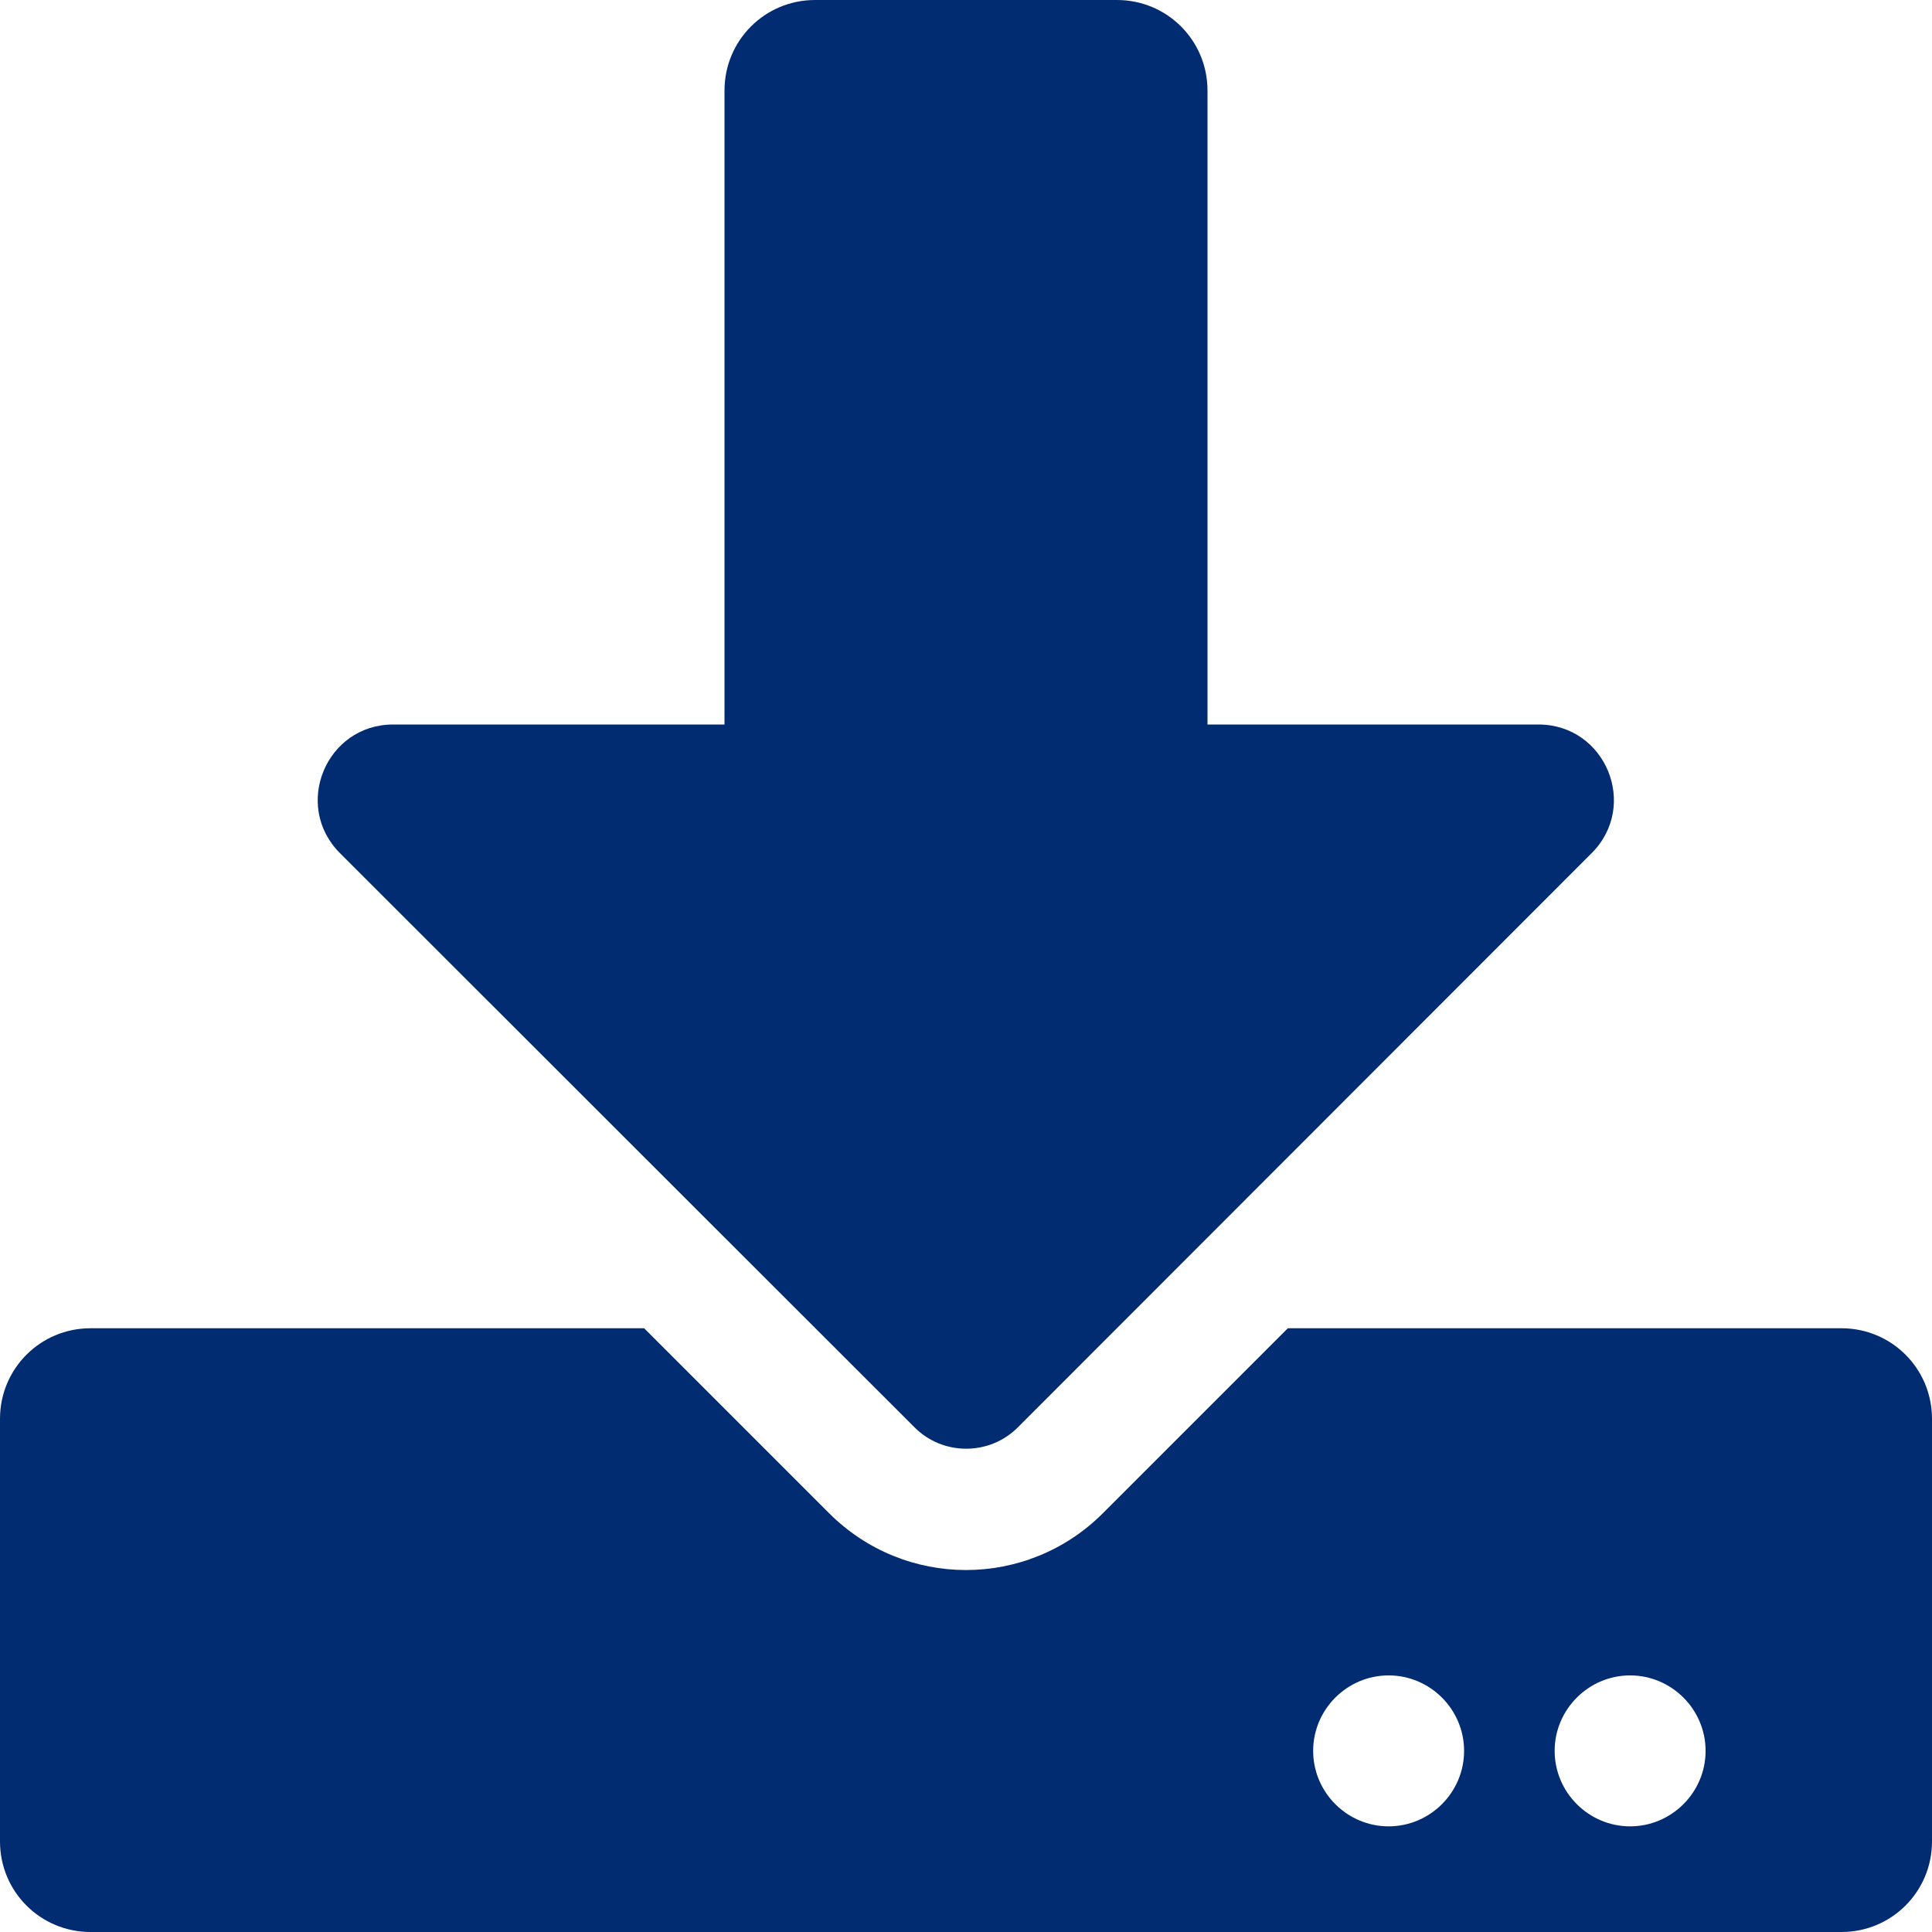
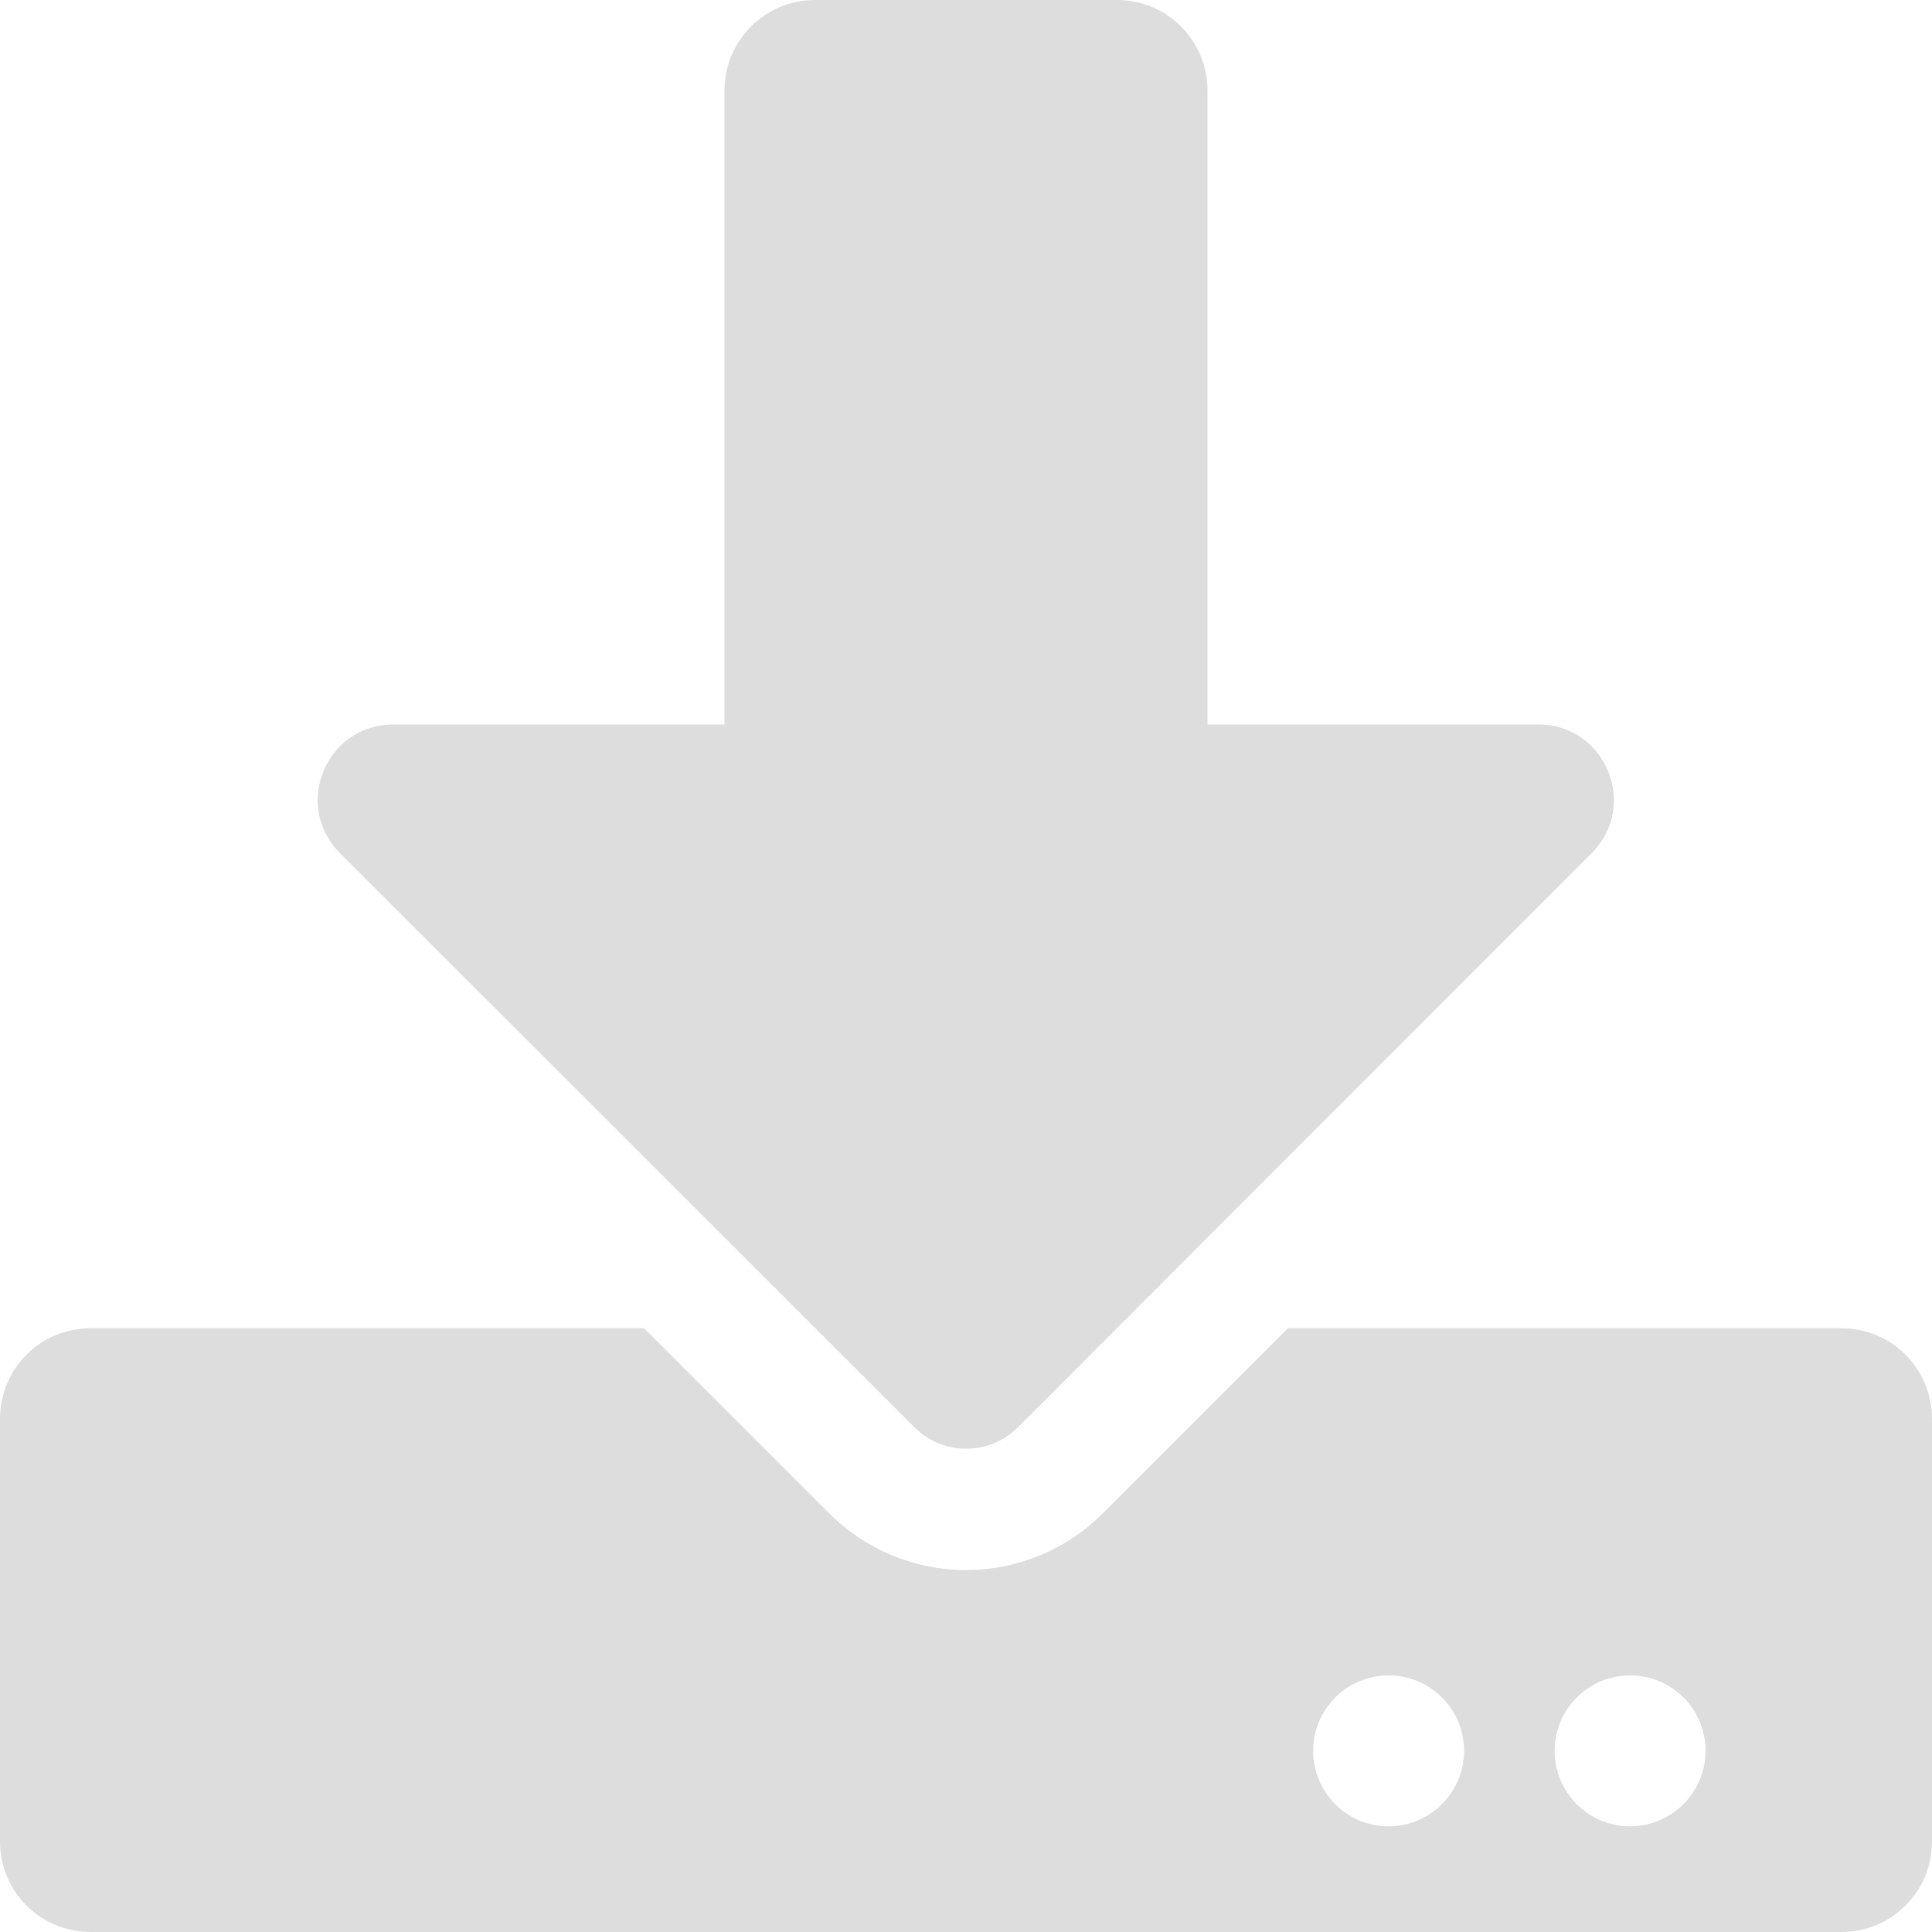
- <svg xmlns="http://www.w3.org/2000/svg" aria-hidden="true" focusable="false" data-prefix="fas" data-icon="download" class="svg-inline--fa fa-download fa-w-16" role="img" viewBox="0 0 512 512">
-   <path fill="#012c71" d="M216 0h80c13.3 0 24 10.7 24 24v168h87.7c17.8 0 26.7 21.5 14.1 34.1L269.7 378.3c-7.5 7.5-19.8 7.5-27.3 0L90.1 226.1c-12.6-12.6-3.7-34.1 14.1-34.1H192V24c0-13.3 10.7-24 24-24zm296 376v112c0 13.3-10.7 24-24 24H24c-13.3 0-24-10.7-24-24V376c0-13.3 10.7-24 24-24h146.7l49 49c20.1 20.1 52.5 20.1 72.6 0l49-49H488c13.3 0 24 10.7 24 24zm-124 88c0-11-9-20-20-20s-20 9-20 20 9 20 20 20 20-9 20-20zm64 0c0-11-9-20-20-20s-20 9-20 20 9 20 20 20 20-9 20-20z" />
+ <svg xmlns="http://www.w3.org/2000/svg" width="512" height="512" viewBox="0 0 512 512">
+   <defs>
+     <style>
+       .cls-1 {
+         fill: #ddd;
+       }
+     </style>
+   </defs>
+   <path id="icon-download" class="cls-1" d="M216,0h80a23.942,23.942,0,0,1,24,24V192h87.7c17.8,0,26.7,21.5,14.1,34.1L269.7,378.3a19.375,19.375,0,0,1-27.3,0L90.1,226.1C77.5,213.5,86.4,192,104.2,192H192V24A23.942,23.942,0,0,1,216,0ZM512,376V488a23.942,23.942,0,0,1-24,24H24A23.942,23.942,0,0,1,0,488V376a23.942,23.942,0,0,1,24-24H170.7l49,49a51.242,51.242,0,0,0,72.6,0l49-49H488A23.942,23.942,0,0,1,512,376ZM388,464a20,20,0,1,0-20,20A20.059,20.059,0,0,0,388,464Zm64,0a20,20,0,1,0-20,20A20.059,20.059,0,0,0,452,464Z" />
</svg>
